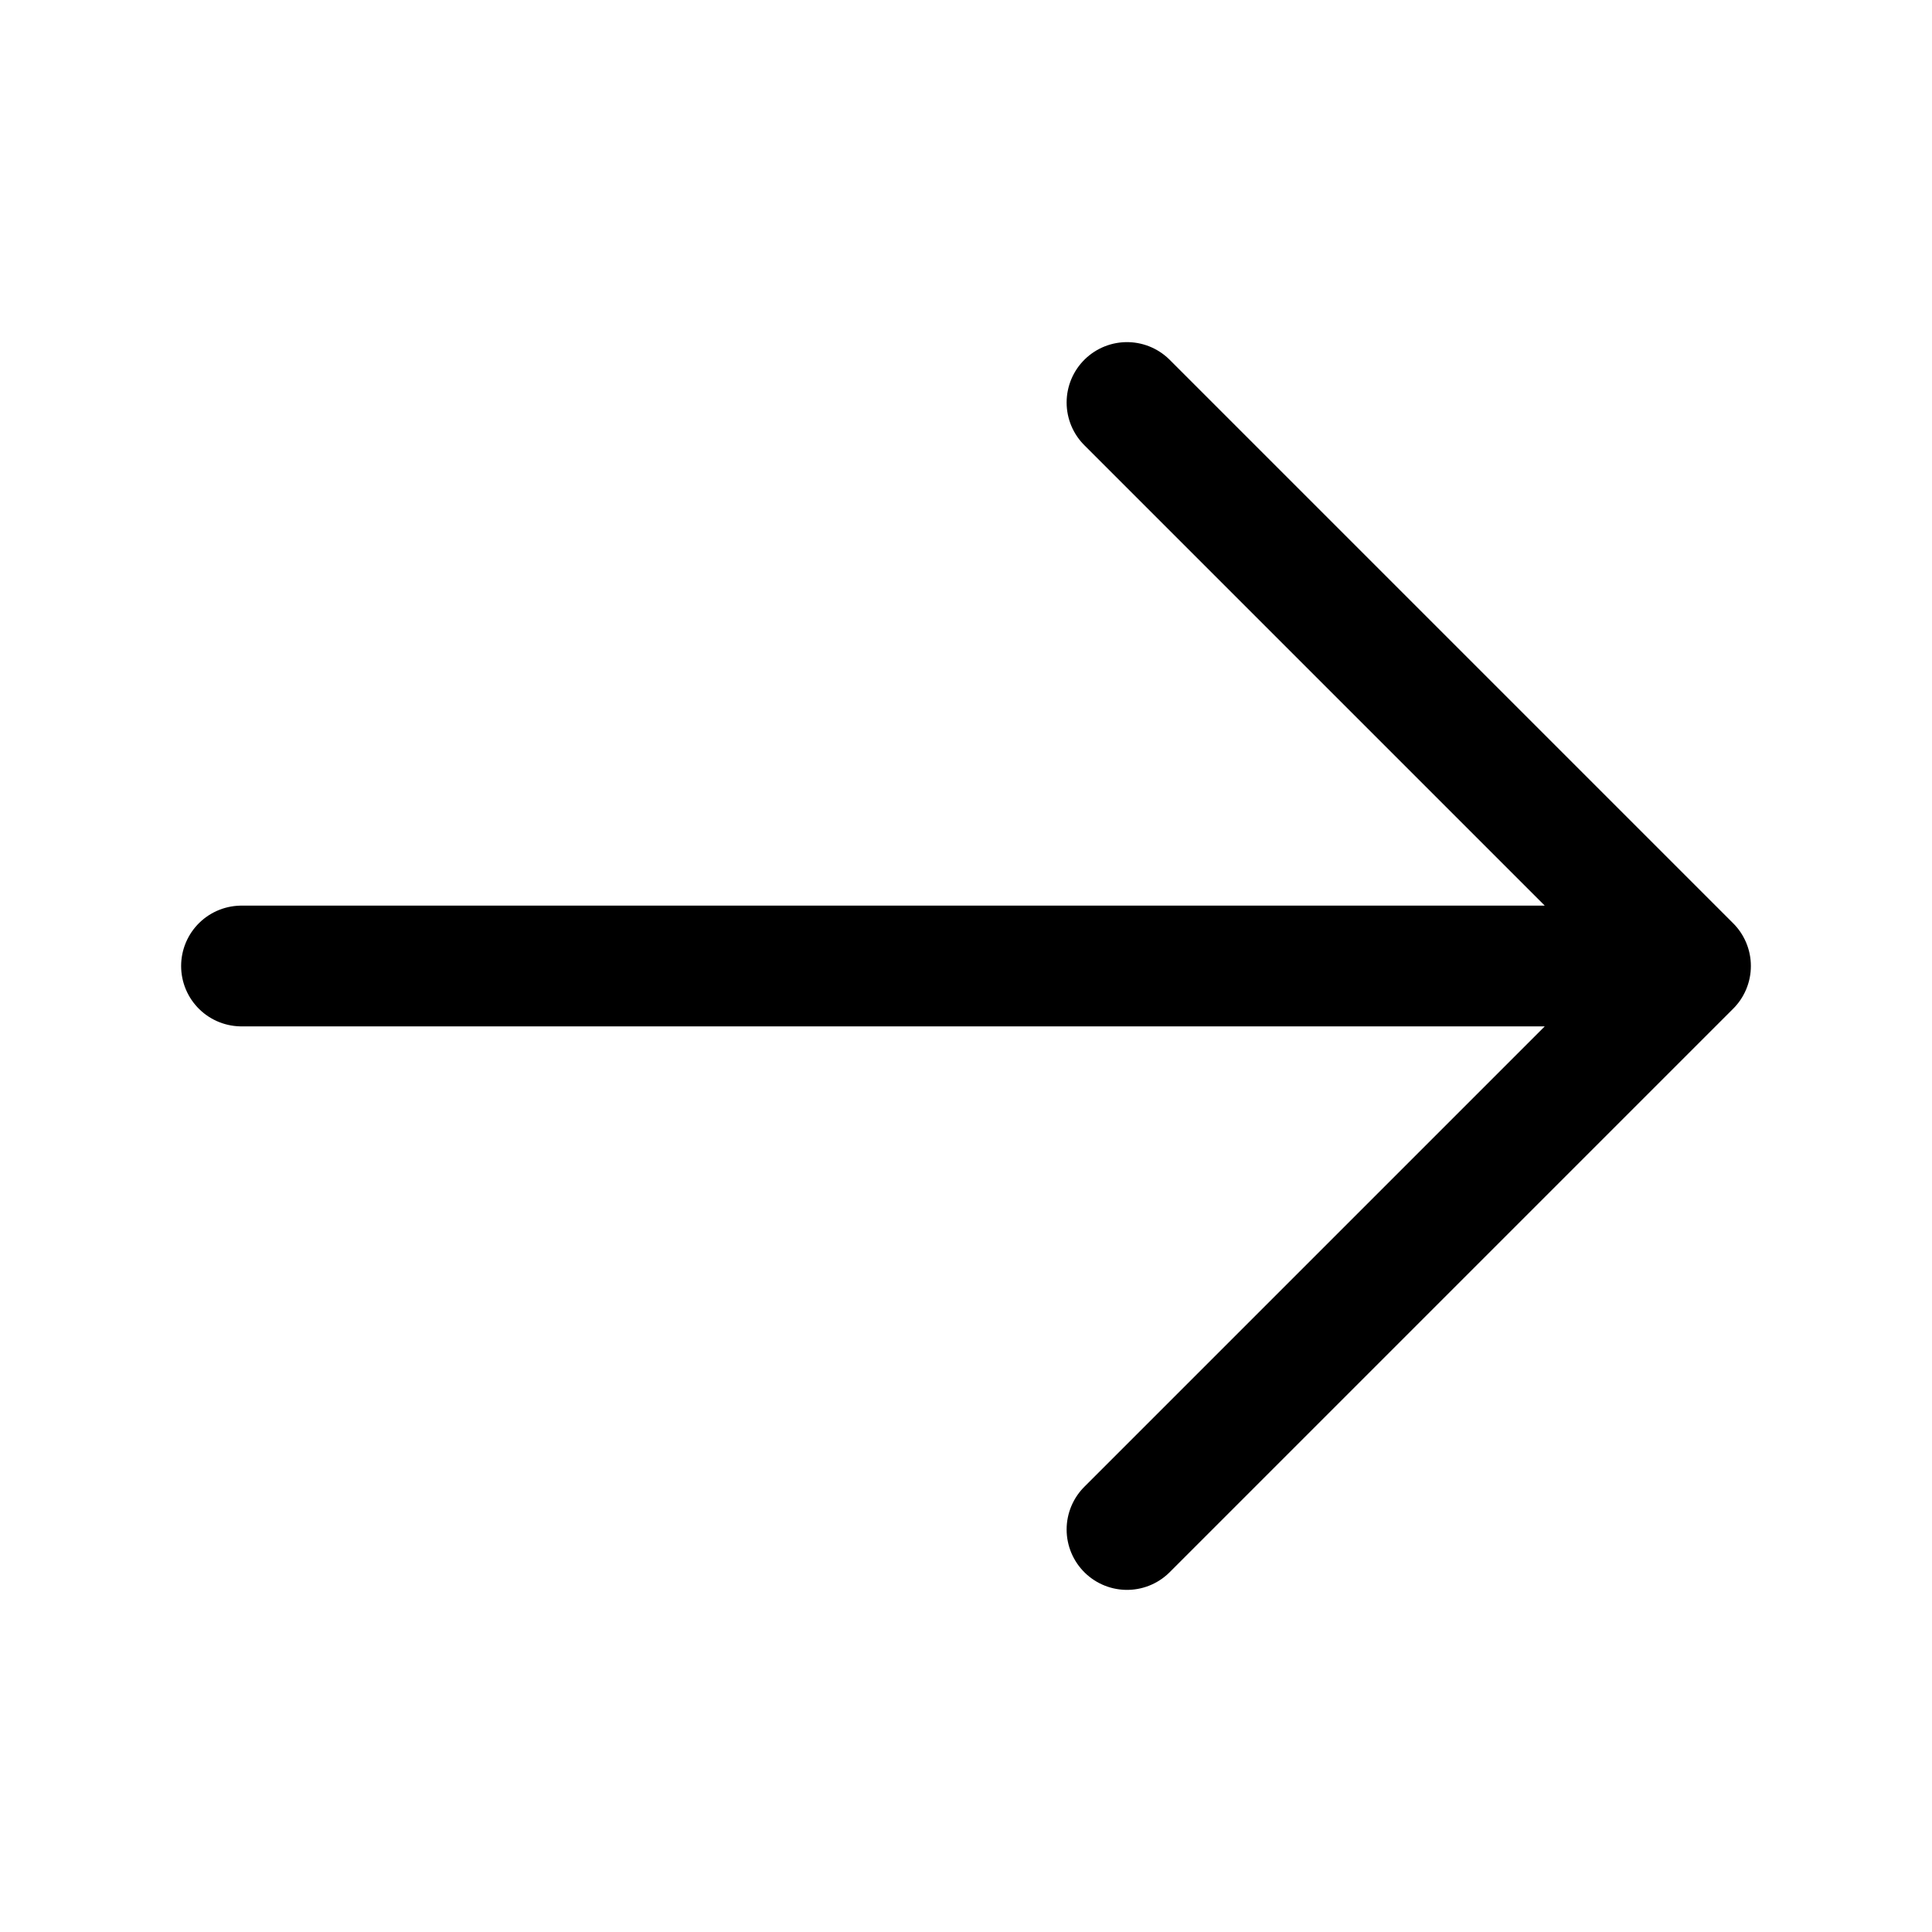
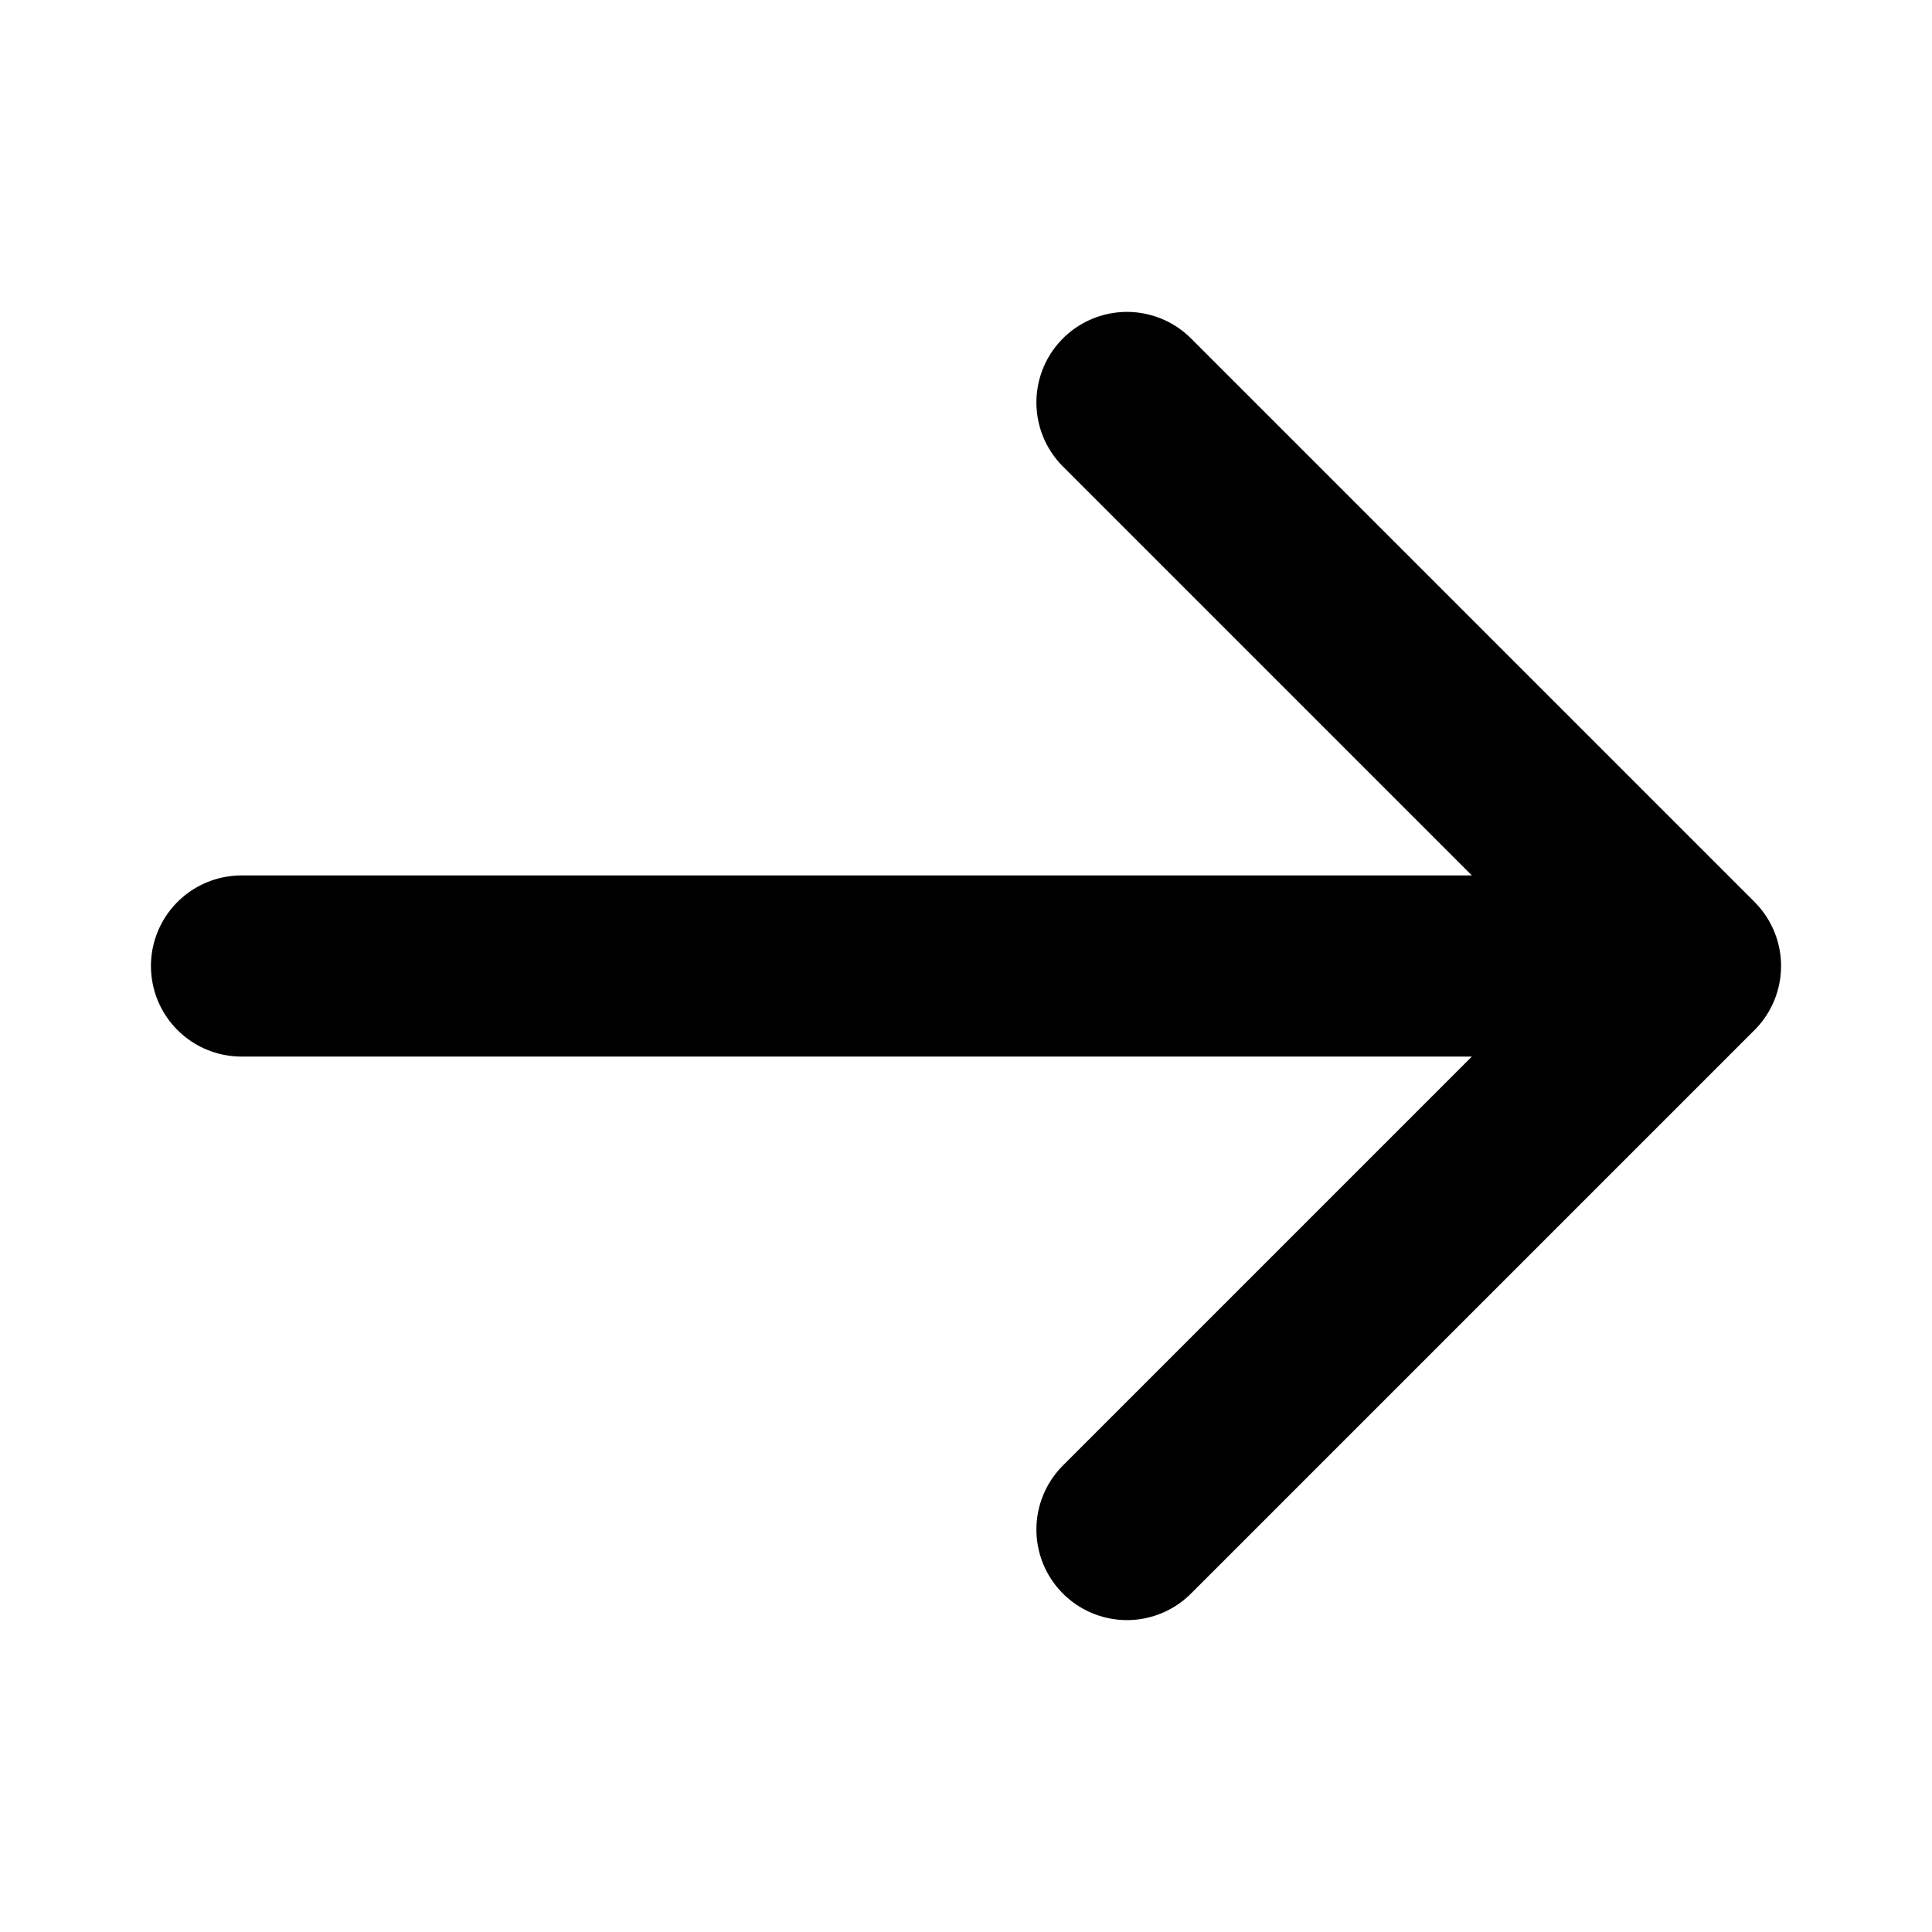
- <svg xmlns="http://www.w3.org/2000/svg" viewBox="0 0 24 24" fill="none">
-   <path d="M3 12H21M21 12L14 5M21 12L14 19" stroke="#000" stroke-width="1.5" stroke-linecap="round" stroke-linejoin="round" />
+ <svg xmlns="http://www.w3.org/2000/svg" viewBox="0 0 16 16" fill="none">
+   <path d="M2 8H14M14 8L9.333 3.333M14 8L9.333 12.667" stroke="#000" stroke-width="1.5" stroke-linecap="round" stroke-linejoin="round" />
</svg>
